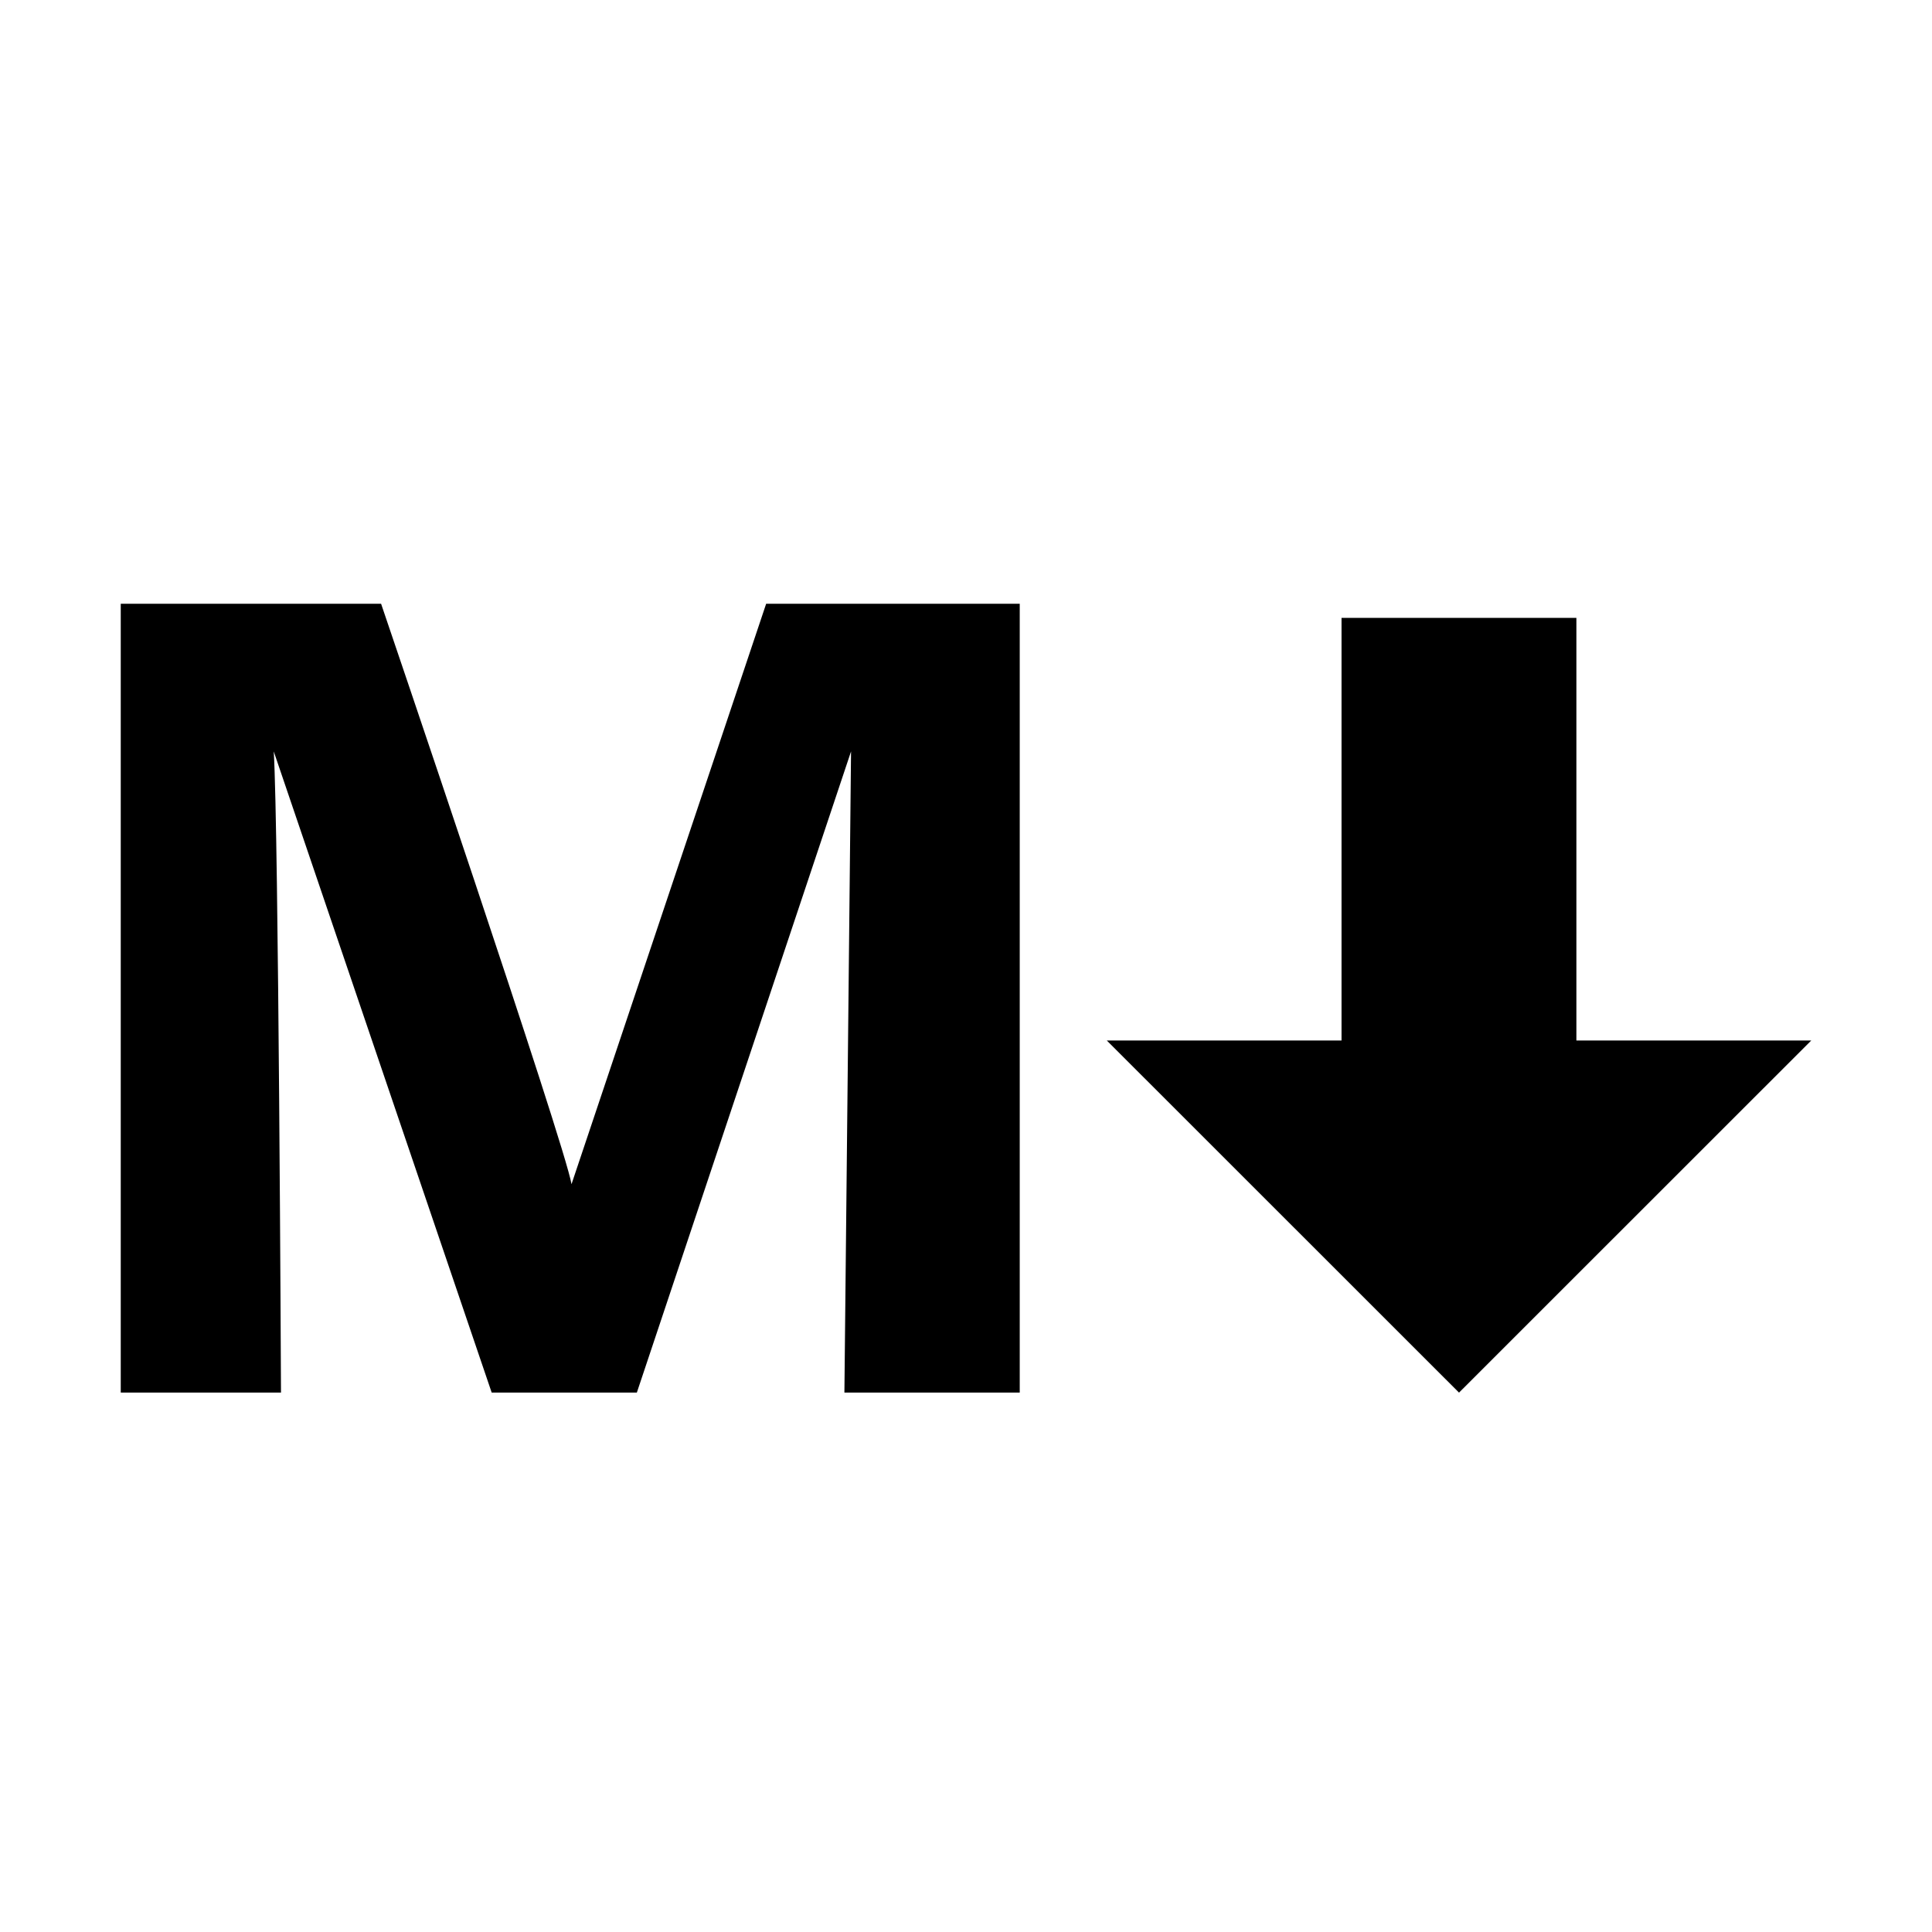
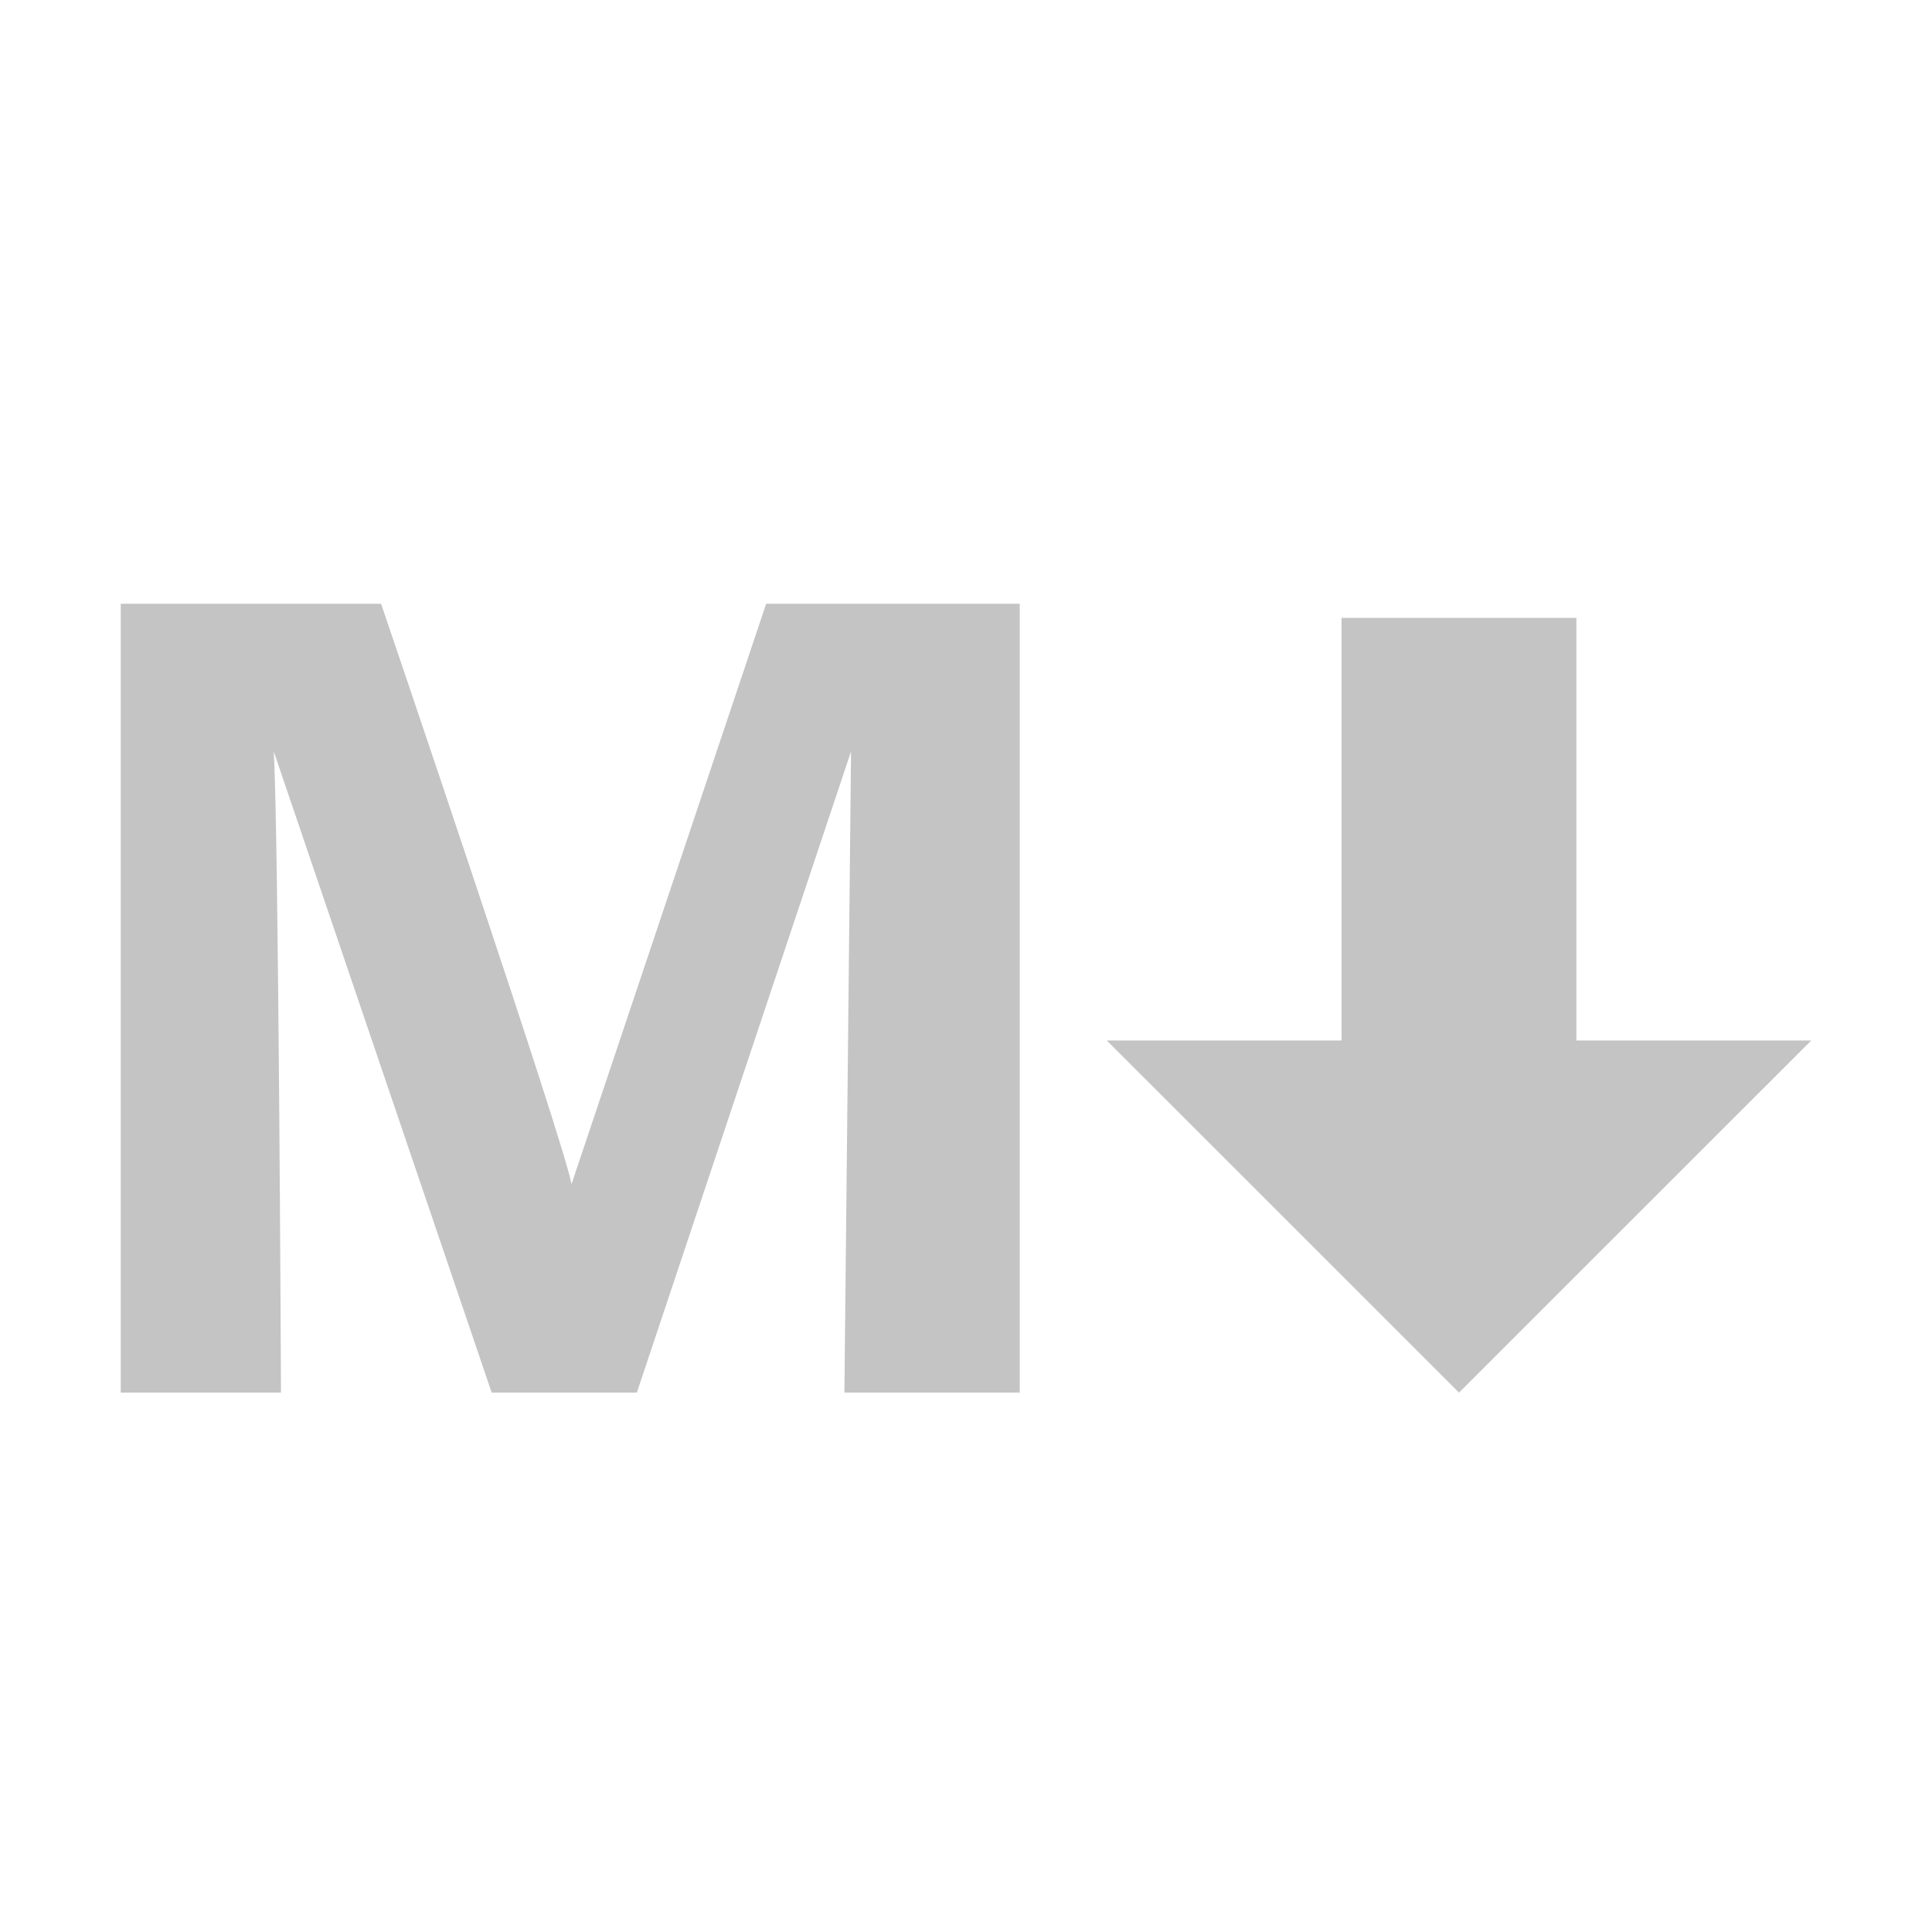
- <svg xmlns="http://www.w3.org/2000/svg" width="16" height="16" viewBox="0 0 16 16" fill="currentColor">
+ <svg xmlns="http://www.w3.org/2000/svg" width="16" height="16" viewBox="0 0 16 16" fill="#c4c4c4">
  <path d="M6.345 5h2.1v6.533H6.993l.055-5.31-1.774 5.31H4.072l-1.805-5.31c.04.644.06 5.31.06 5.31H1V5h2.156s1.528 4.493 1.577 4.807L6.345 5zm6.71 3.617v-3.5H11.11v3.5H9.166l2.917 2.916L15 8.617h-1.945z" />
</svg>
